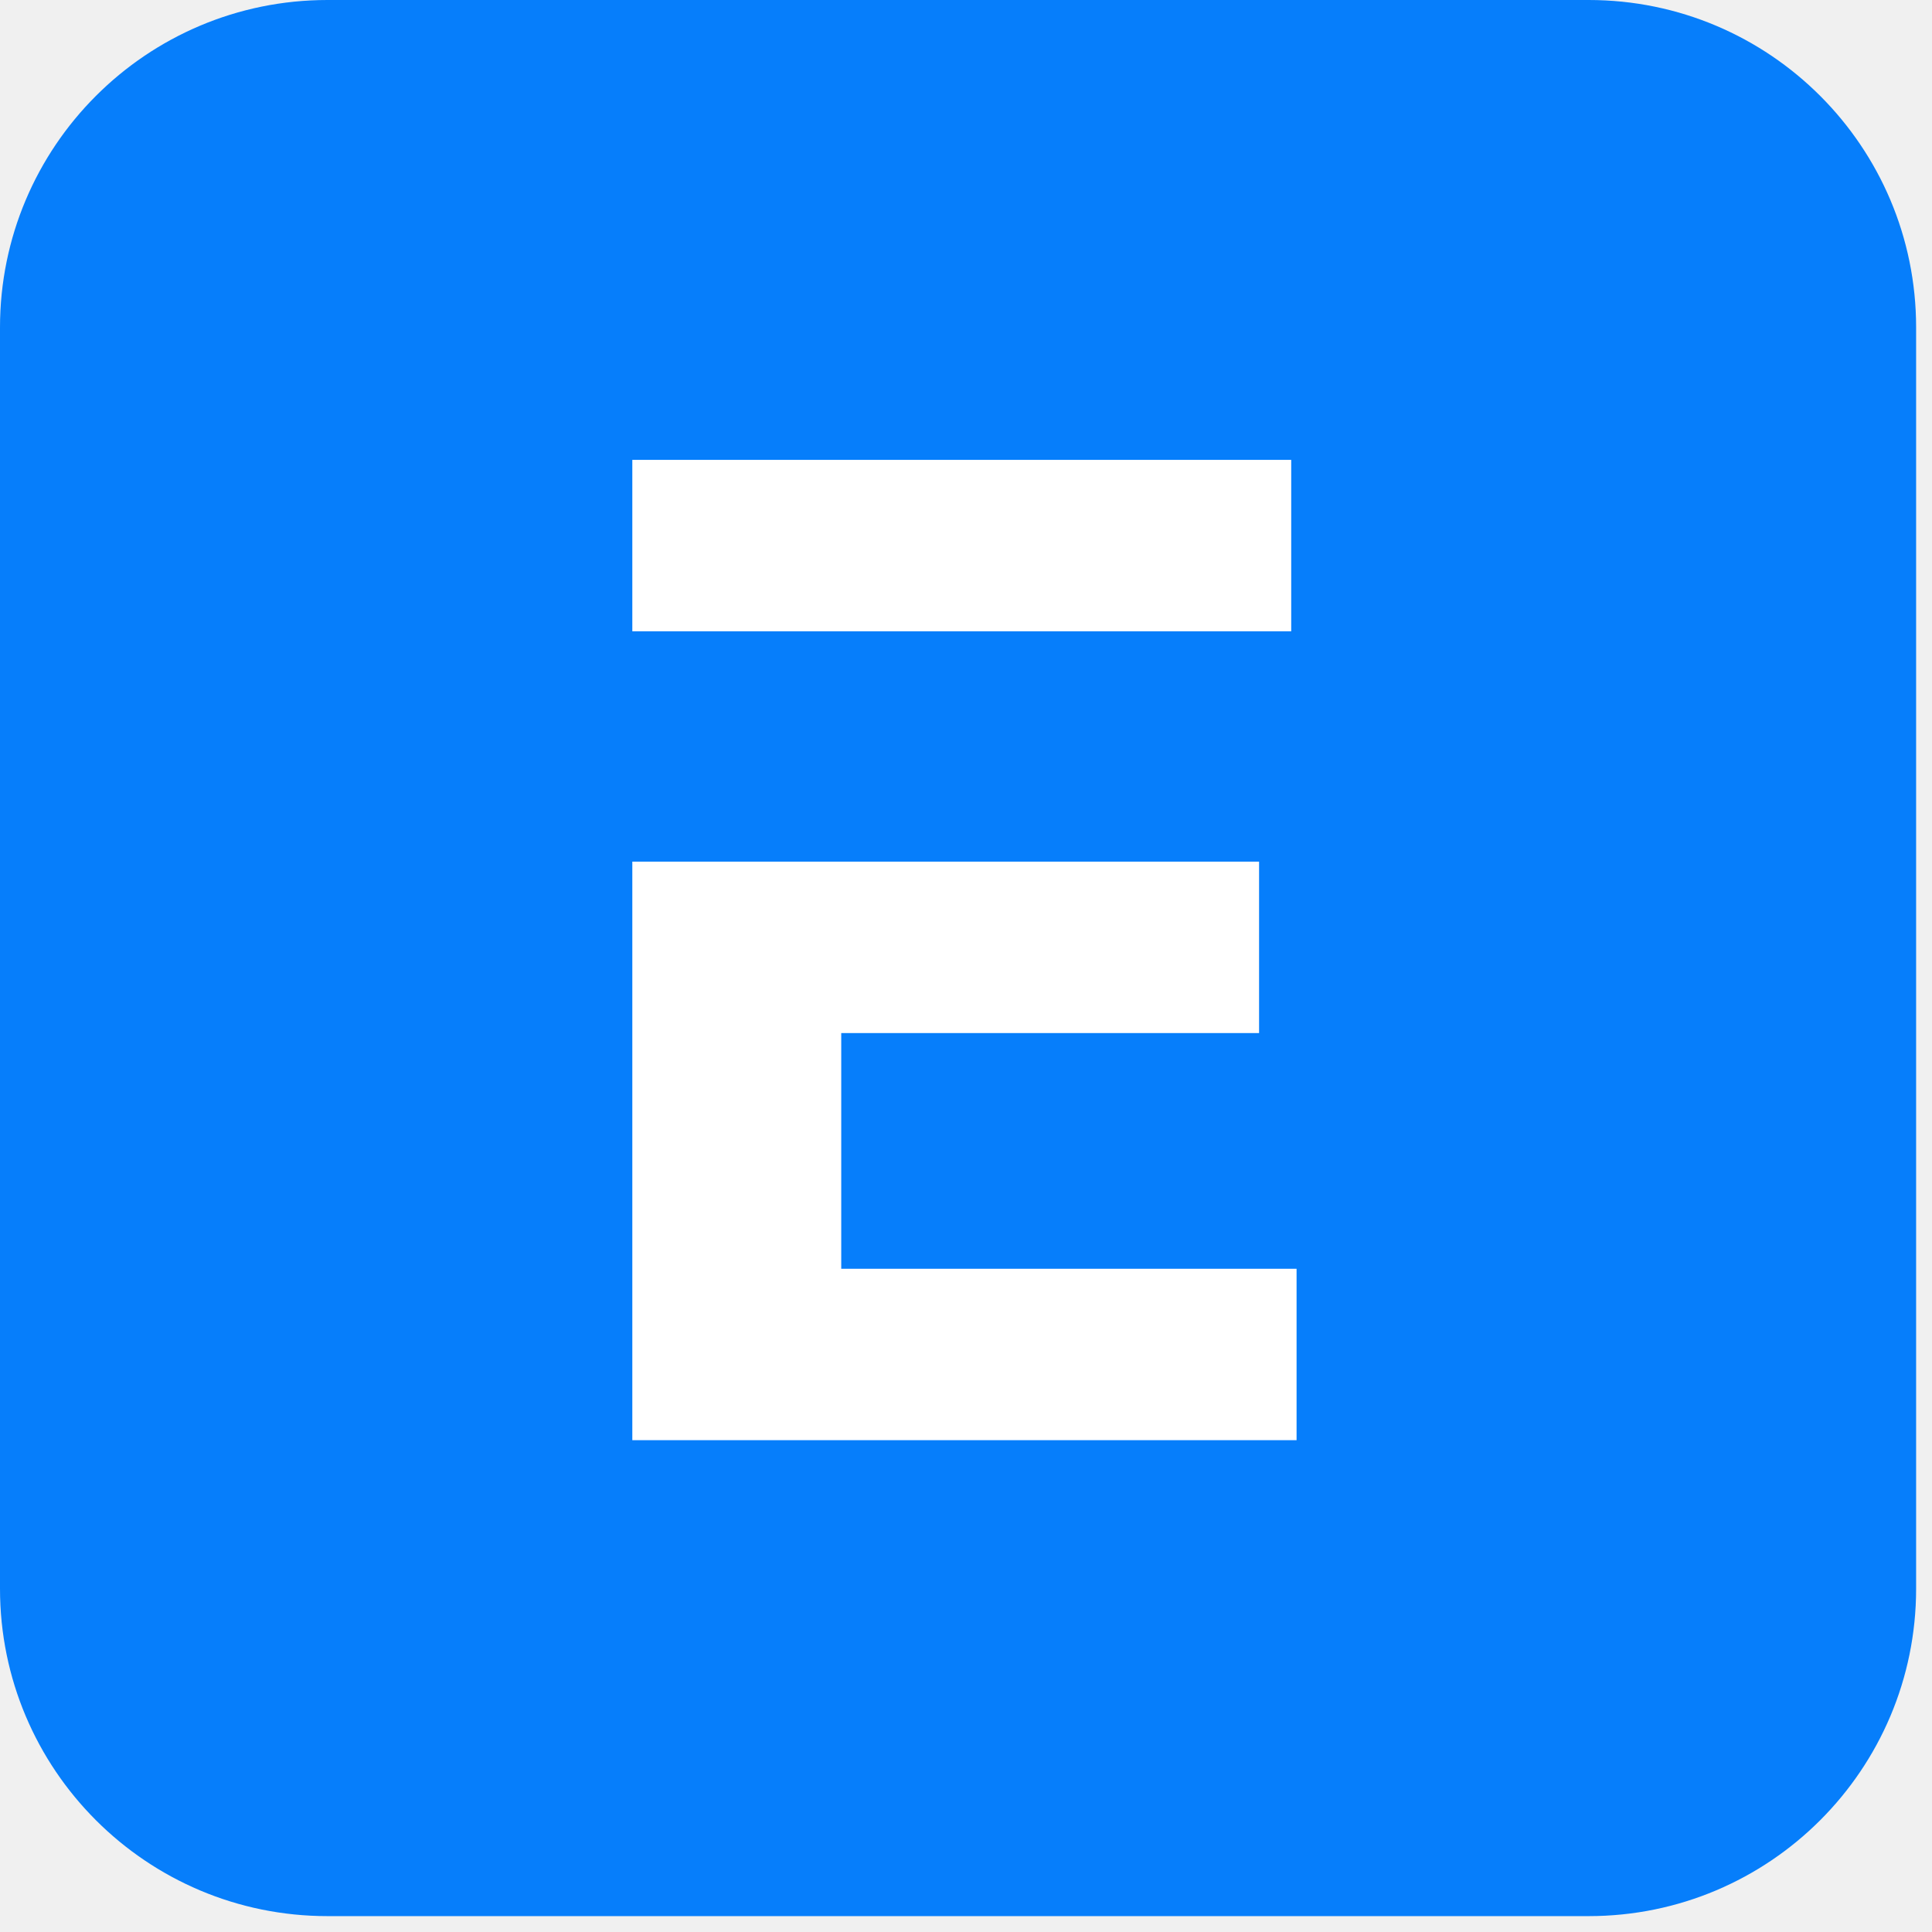
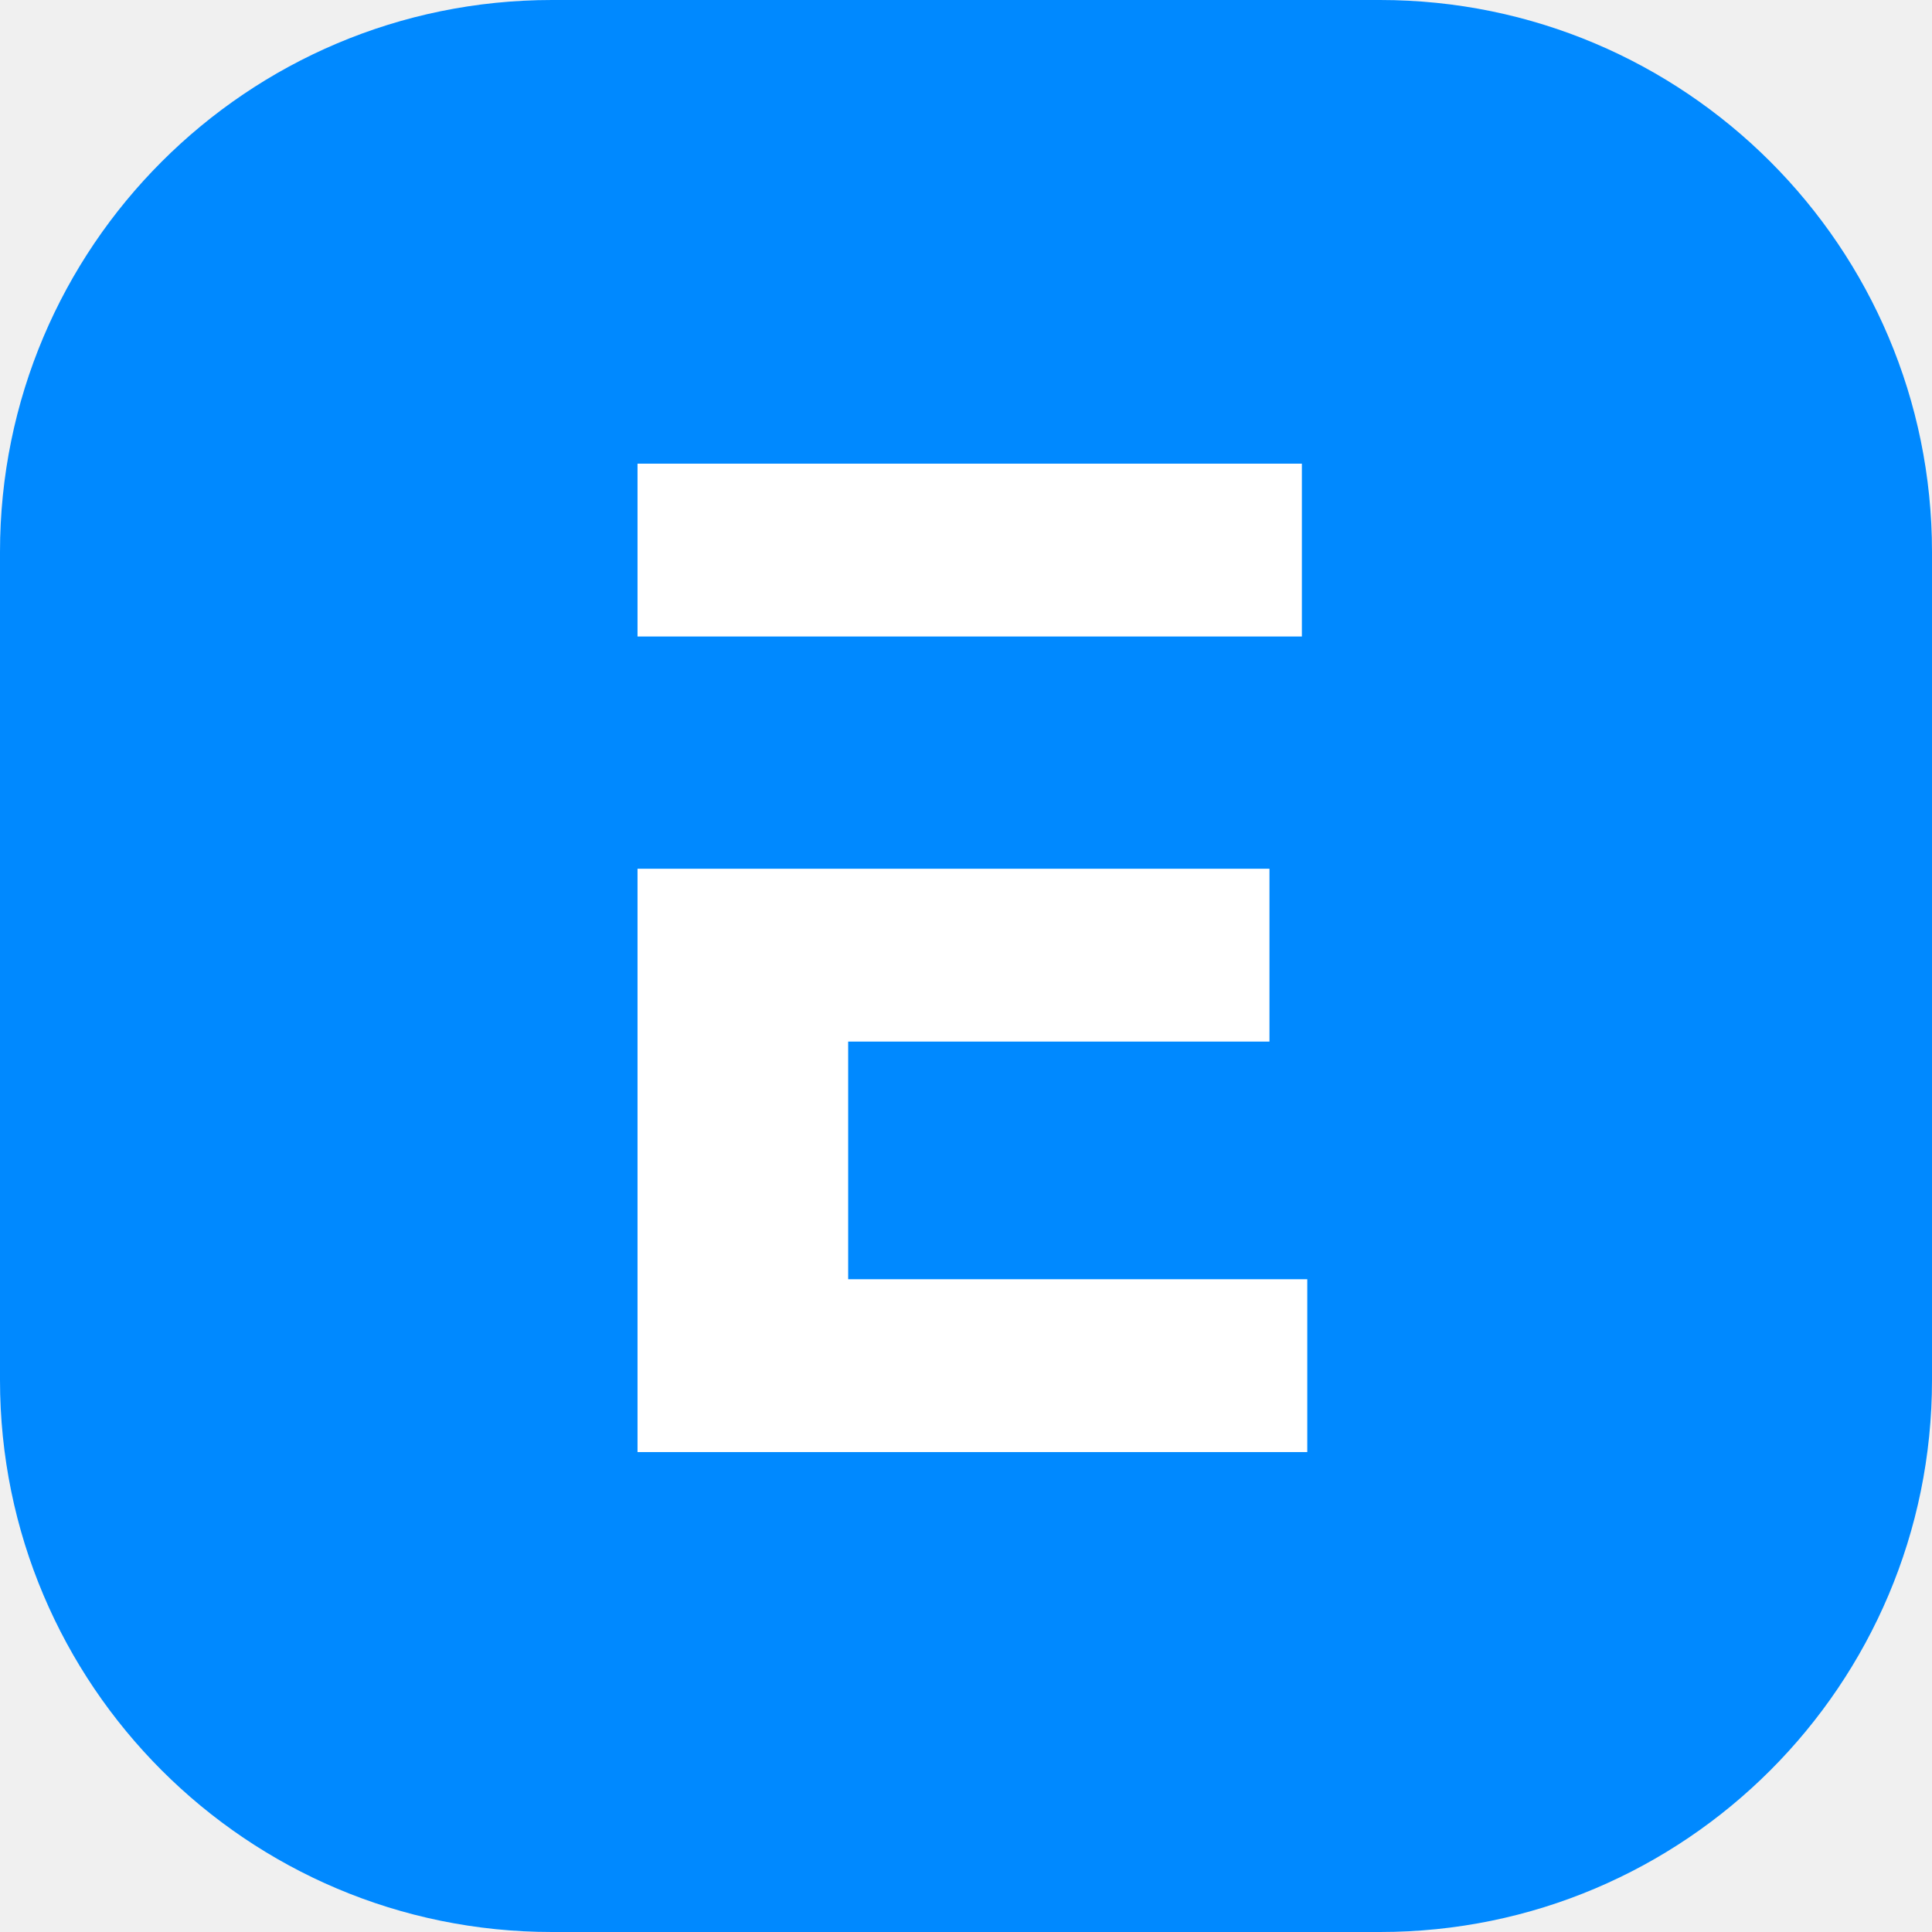
- <svg xmlns="http://www.w3.org/2000/svg" width="118" height="118" viewBox="0 0 118 118" fill="none">
-   <path d="M0 20C0 8.954 8.954 0 20 0H97.03C108.076 0 117.03 8.954 117.03 20V97.03C117.03 108.076 108.076 117.03 97.03 117.03H20C8.954 117.03 0 108.076 0 97.03V20Z" fill="#067EFB" />
-   <path fill-rule="evenodd" clip-rule="evenodd" d="M78.863 38.557H76.9H51.38H38.62V28.087H78.863V38.557ZM51.38 63.096V77.492H79.19V87.961H38.62V52.626H51.38H76.9V63.096H51.38Z" fill="white" />
+ <svg xmlns="http://www.w3.org/2000/svg" width="100" height="100" viewBox="0.622 0 100 100" fill="none">
+   <path d="M72.051 0H29.194C13.414 0 0.622 12.792 0.622 28.571V71.429C0.622 87.208 13.414 100 29.194 100H72.051C87.83 100 100.622 87.208 100.622 71.429V28.571C100.622 12.792 87.83 0 72.051 0Z" fill="#0089FF" />
+   <path fill-rule="evenodd" clip-rule="evenodd" d="M68.007 32.945H66.329H44.523H33.62V23.999H68.007V32.945ZM44.523 53.912V66.213H68.286V75.159H33.62V44.966H44.523H66.329V53.912H44.523Z" fill="white" />
</svg>
